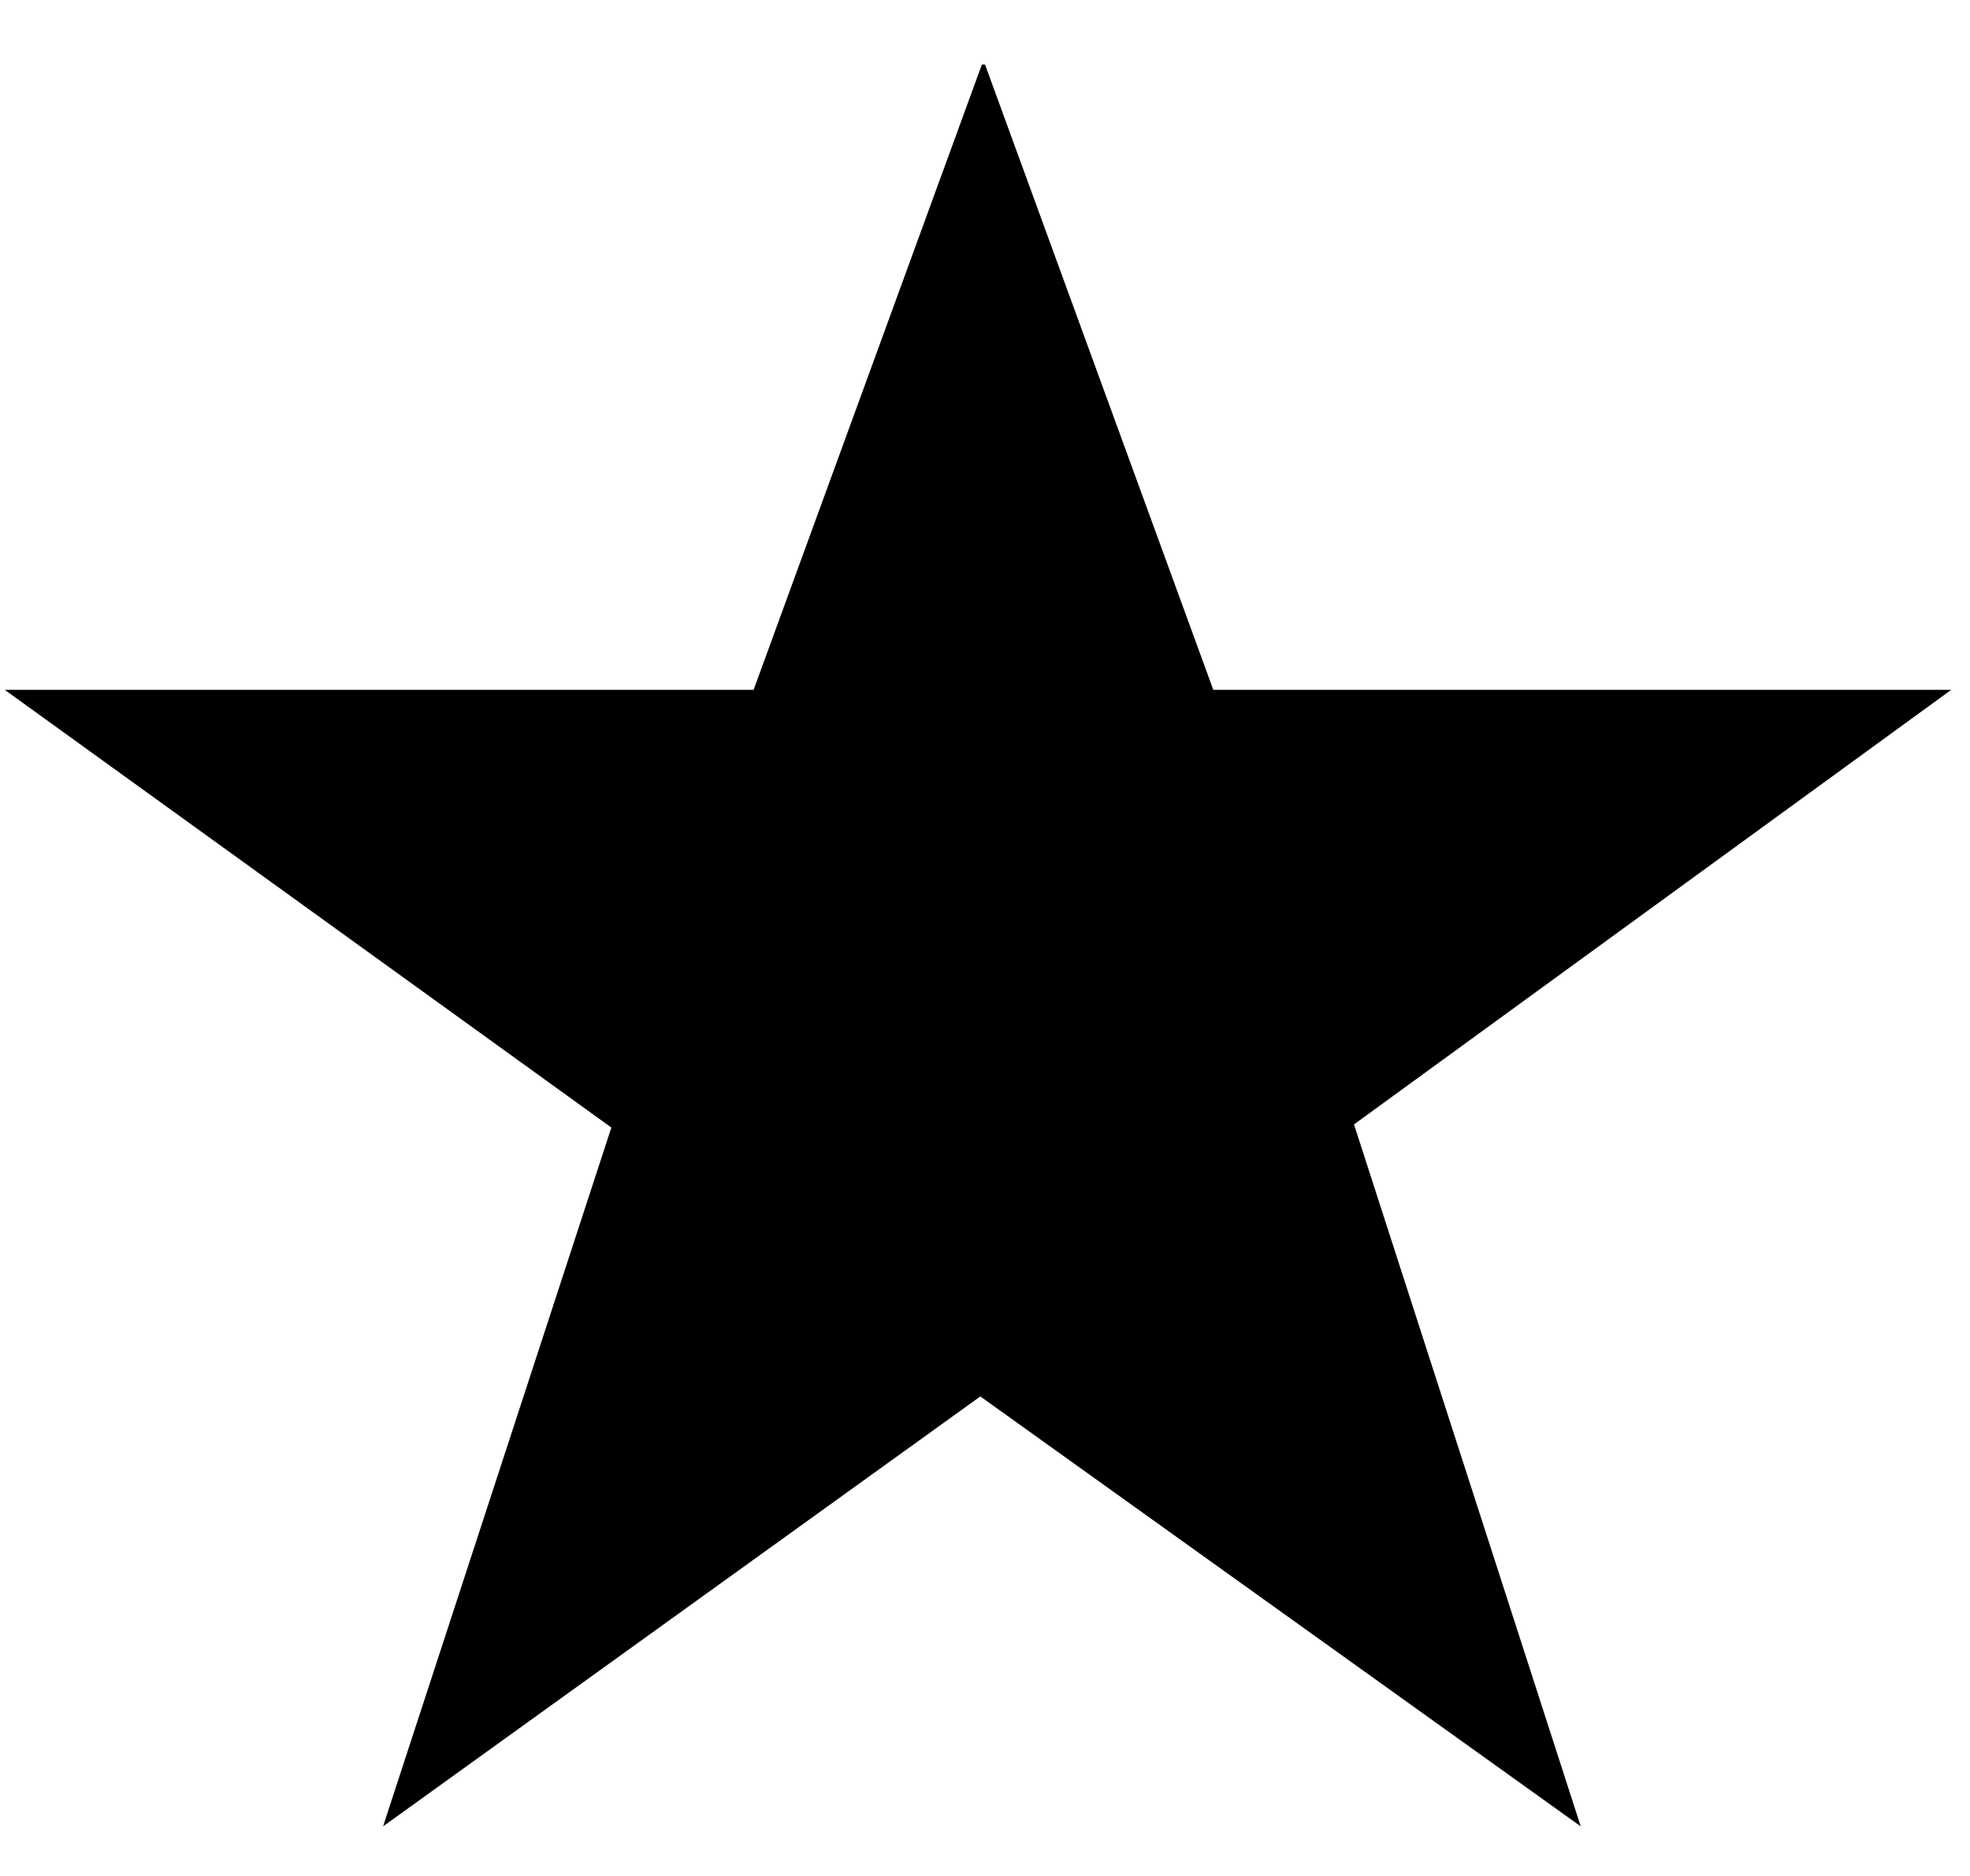
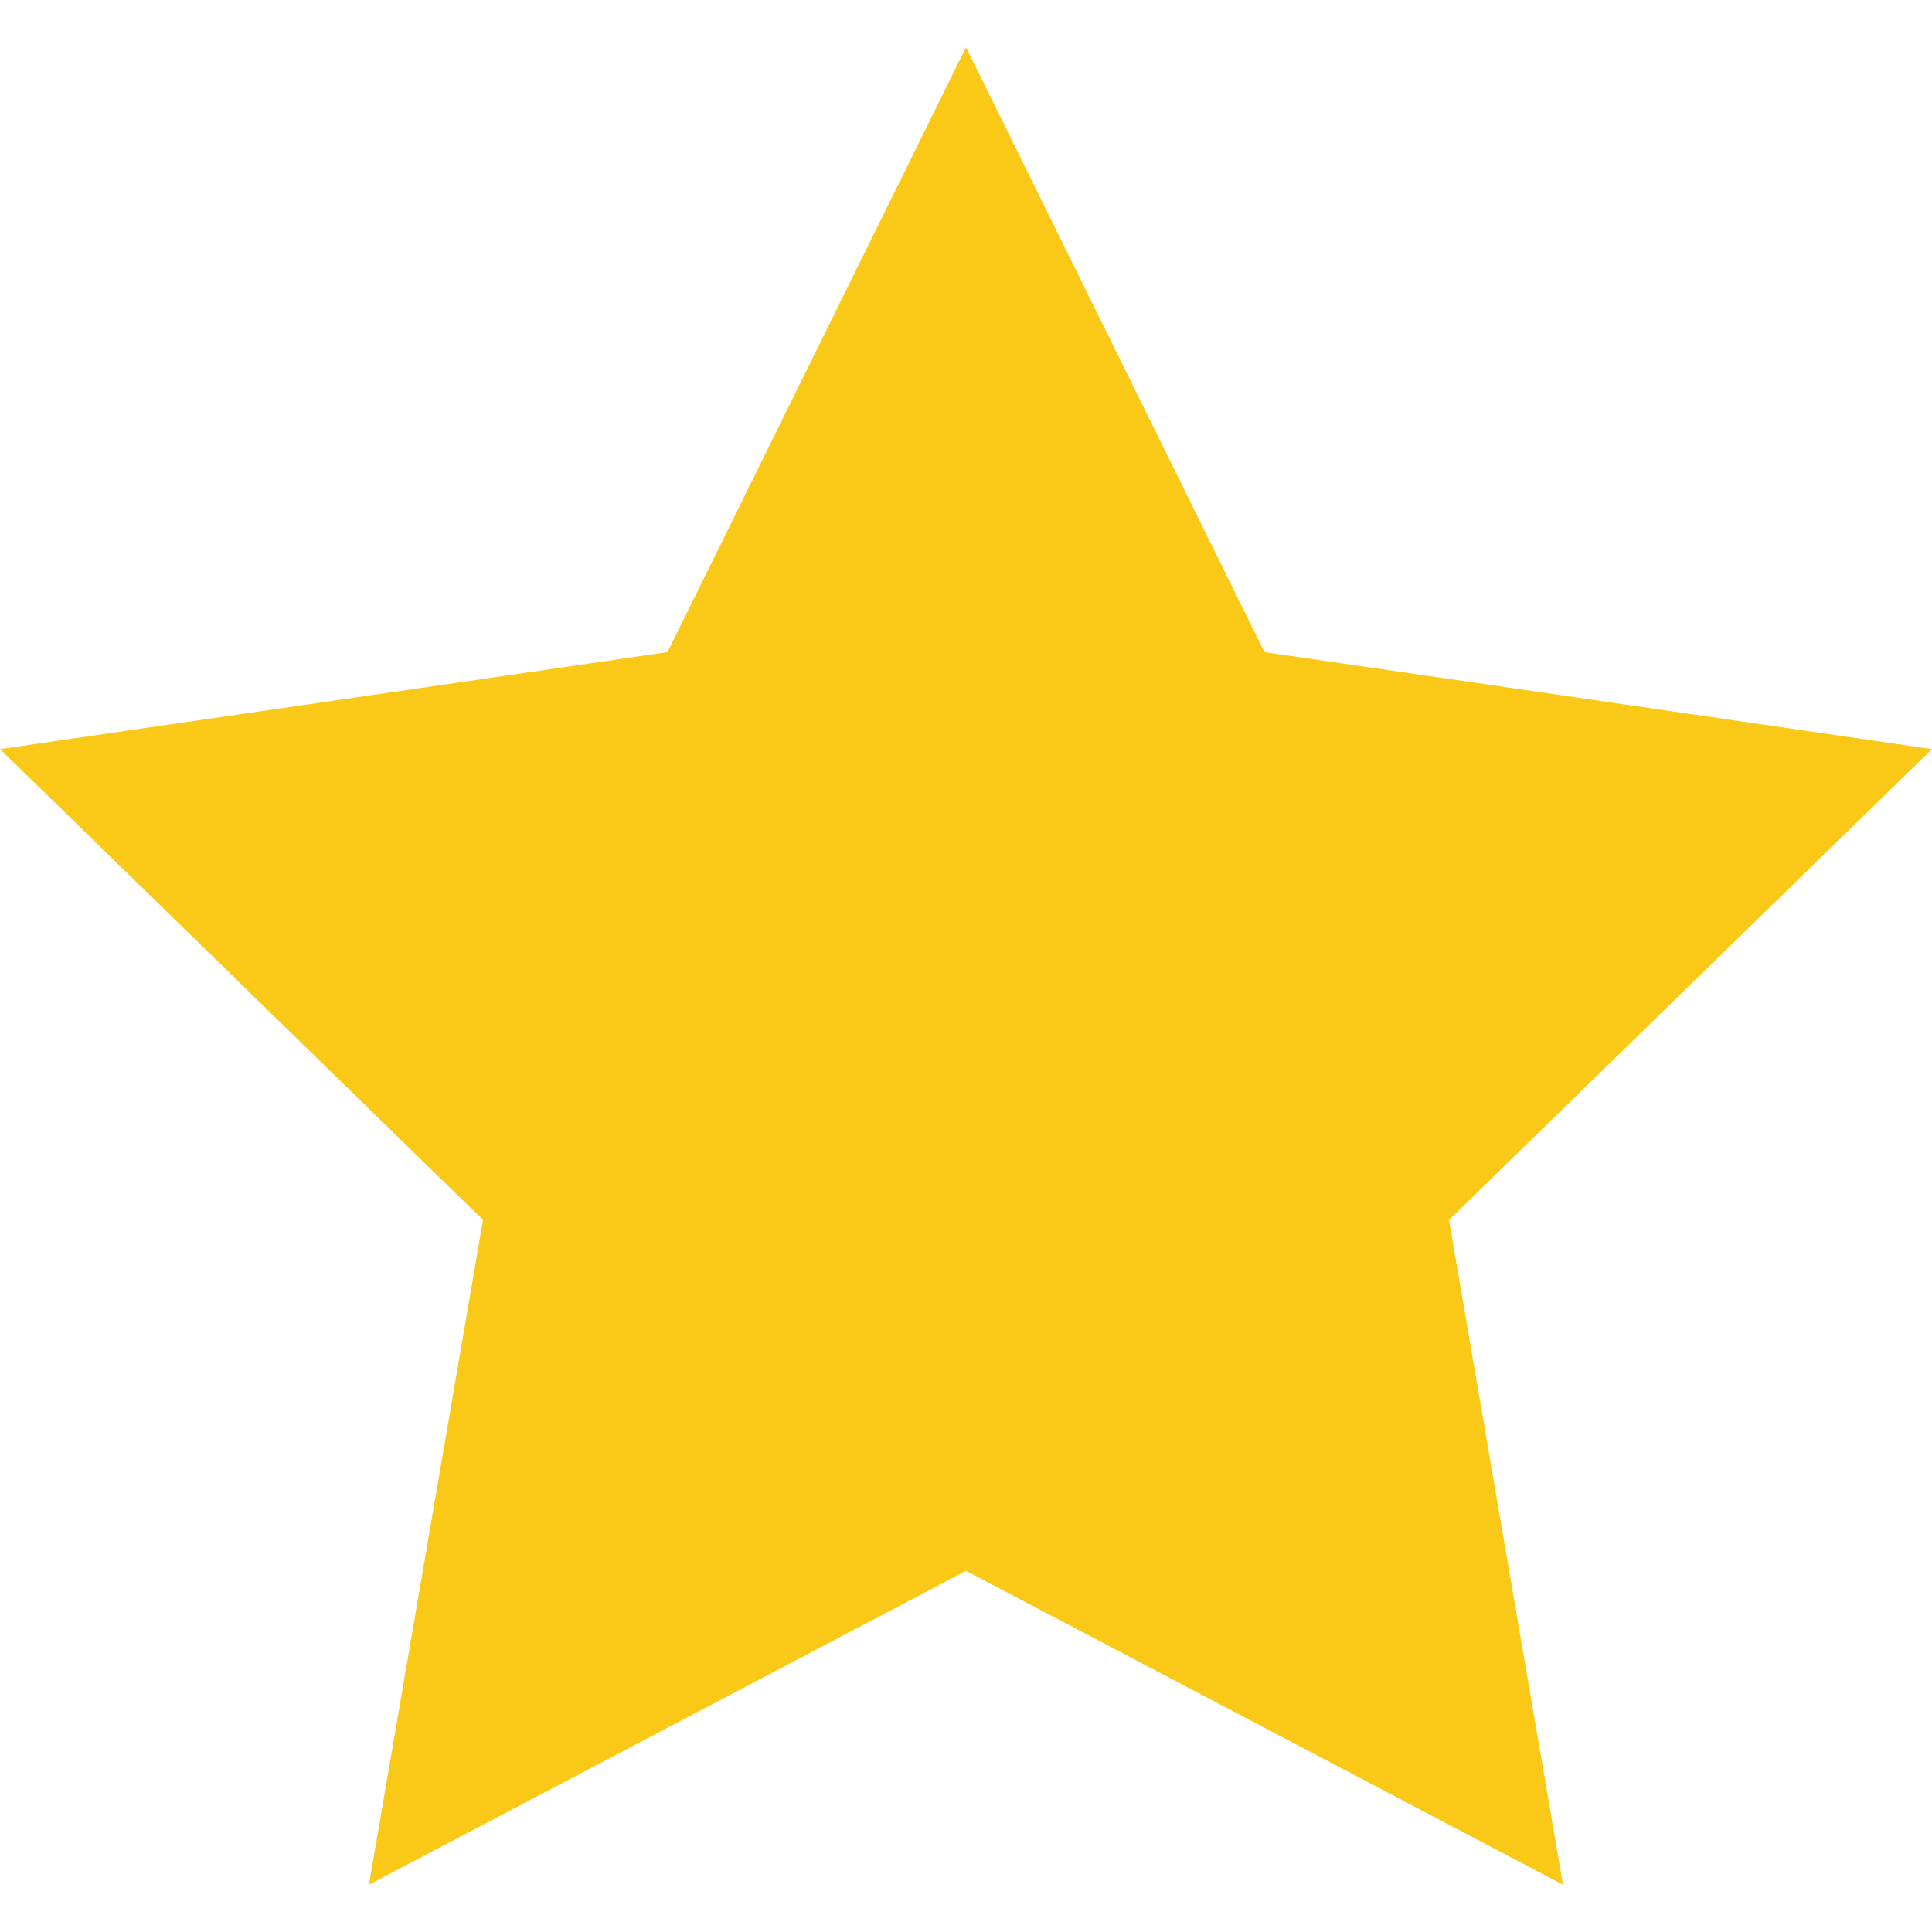
- <svg xmlns="http://www.w3.org/2000/svg" version="1.1" width="105" height="100" viewBox="0 0 105 100">
+ <svg xmlns="http://www.w3.org/2000/svg" version="1.1" id="Layer_1" x="0px" y="0px" viewBox="0 0 426.667 426.667" style="enable-background:new 0 0 426.667 426.667;" xml:space="preserve">
+   <polygon style="fill:#FAC917;" points="213.333,10.441 279.249,144.017 426.667,165.436 320,269.41 345.173,416.226 213.333,346.91   81.485,416.226 106.667,269.41 0,165.436 147.409,144.017 " />
  <g>
</g>
-   <path d="M0.25 36.771h39.917l12.167-33.333h0.167l12.167 33.333h39.333l-31.833 23.167 12.083 37.417-32-22.917-31.833 22.917 12.167-37.25zM20.25 97.521l0.167-0.083z" fill="#000000" />
+   <g>
+ </g>
+   <g>
+ </g>
+   <g>
+ </g>
+   <g>
+ </g>
+   <g>
+ </g>
+   <g>
+ </g>
+   <g>
+ </g>
+   <g>
+ </g>
+   <g>
+ </g>
+   <g>
+ </g>
+   <g>
+ </g>
+   <g>
+ </g>
+   <g>
+ </g>
+   <g>
+ </g>
</svg>
